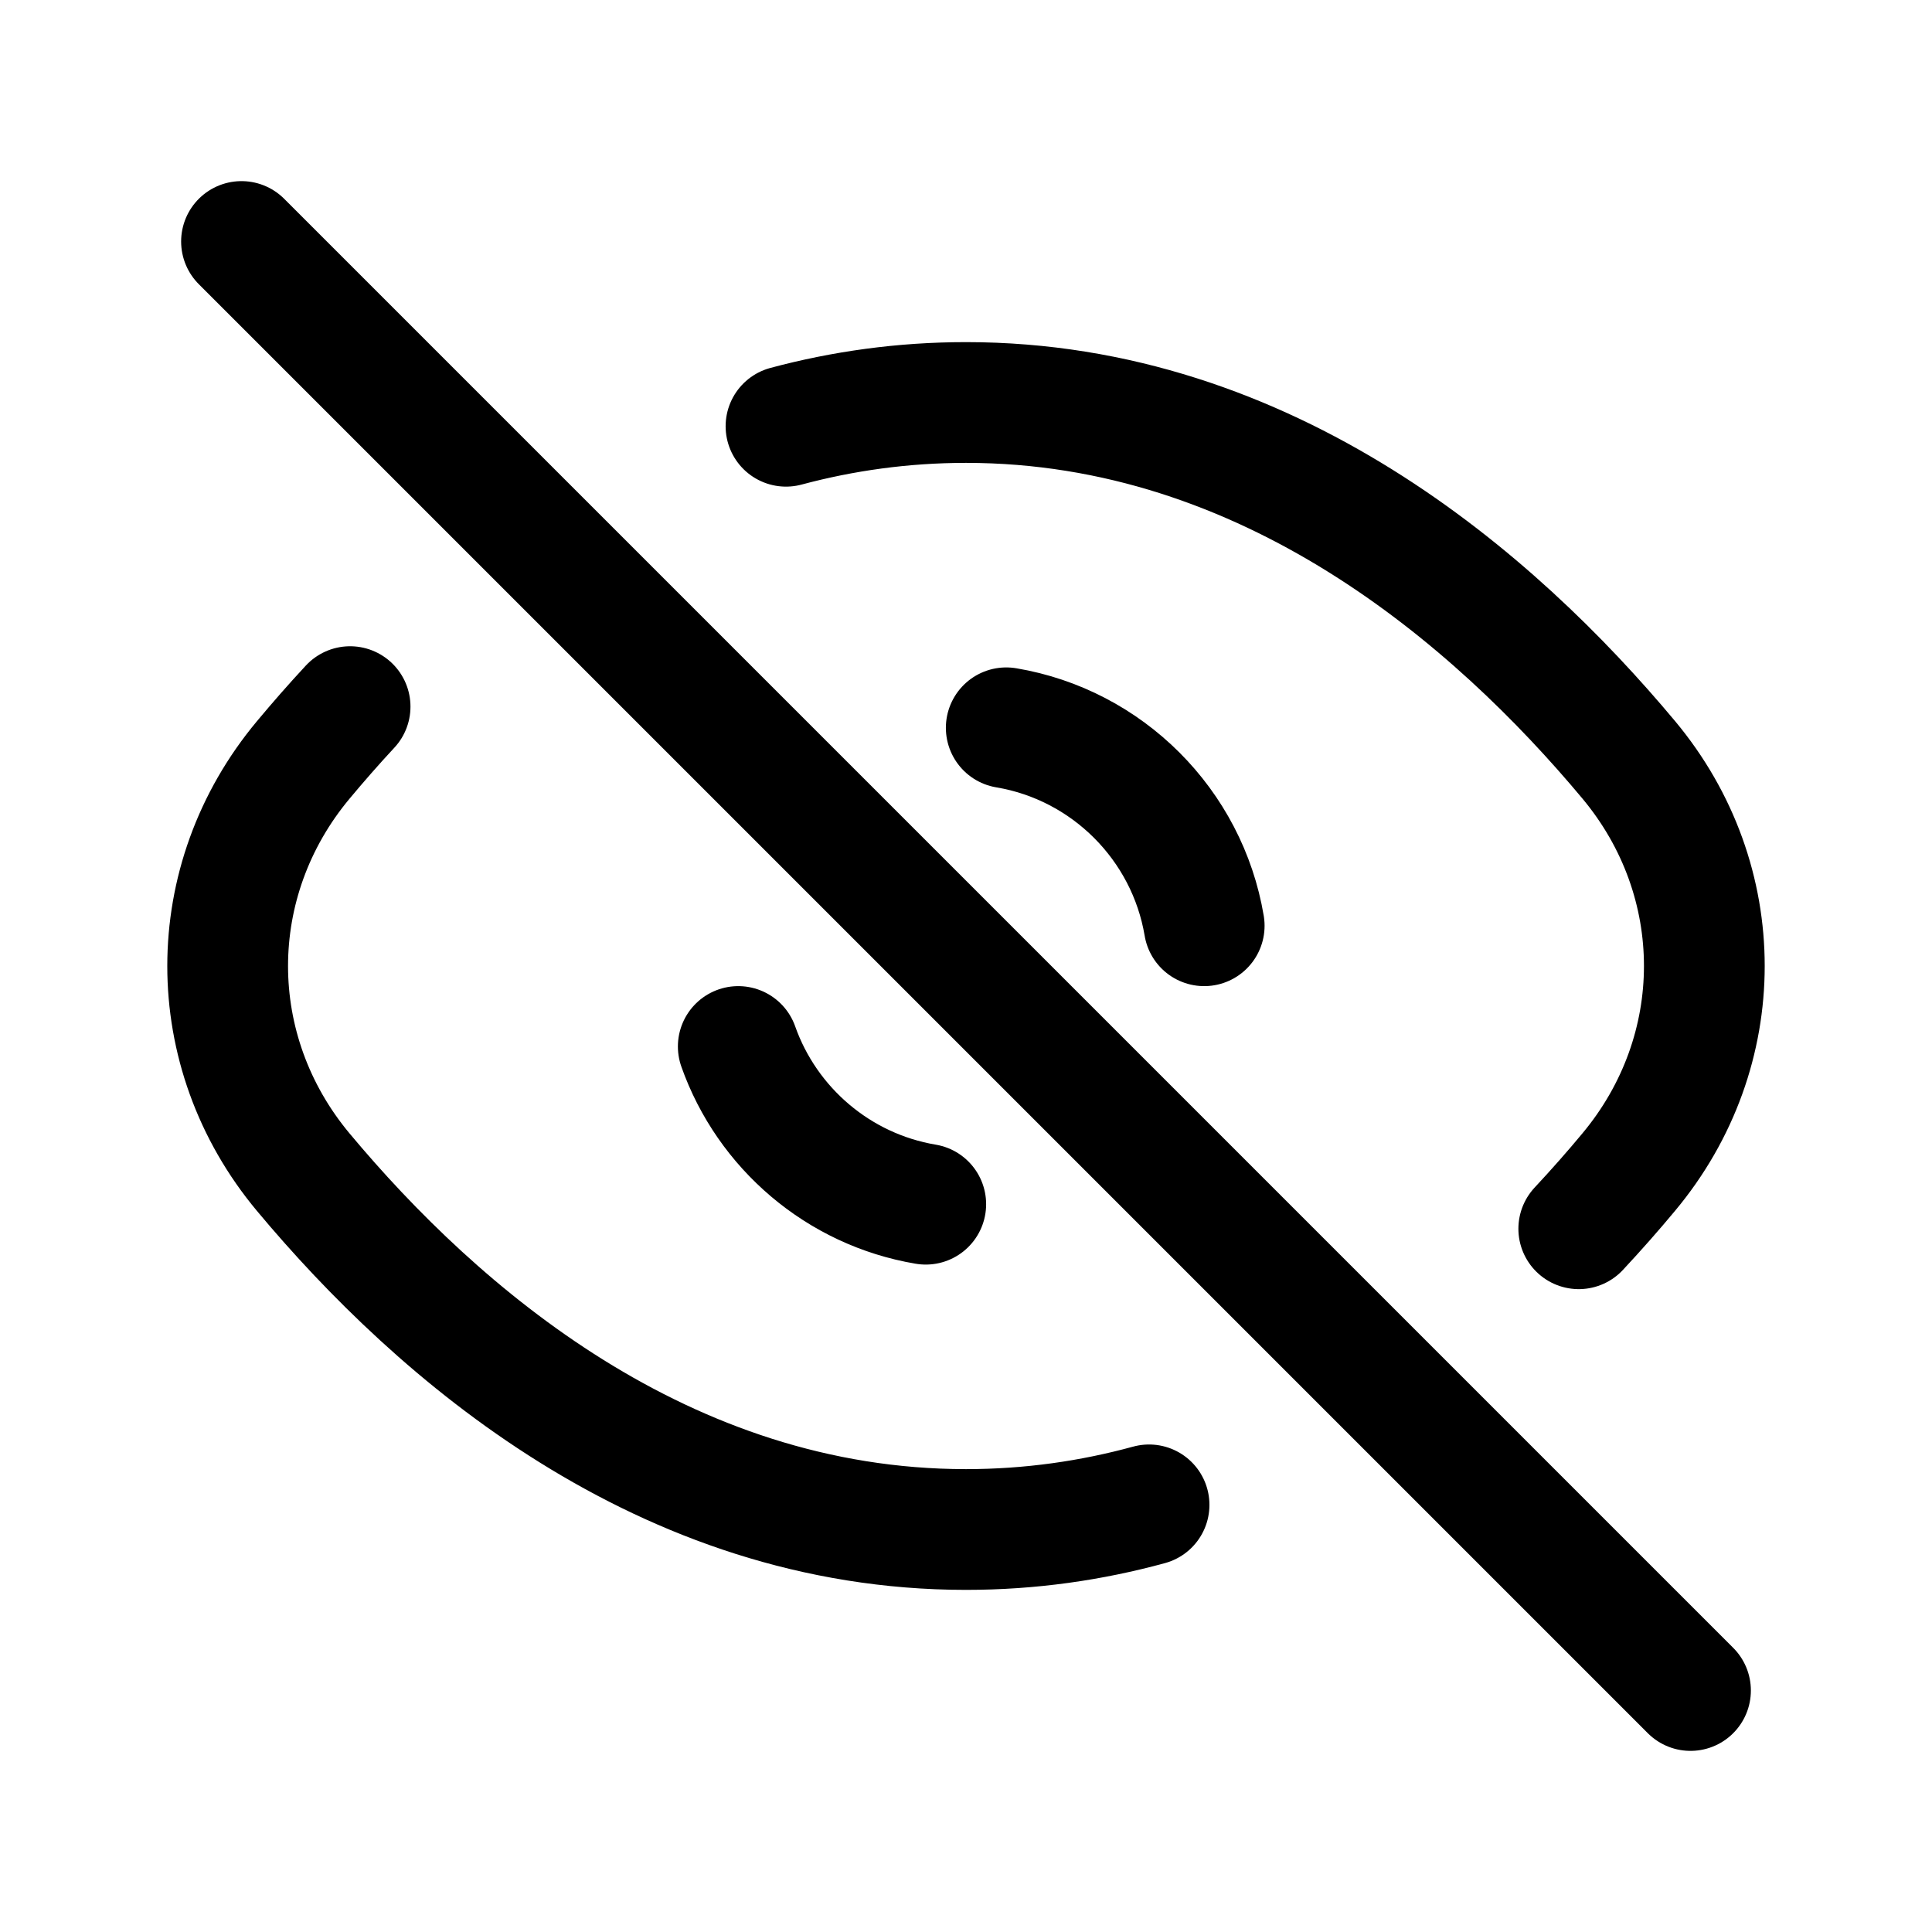
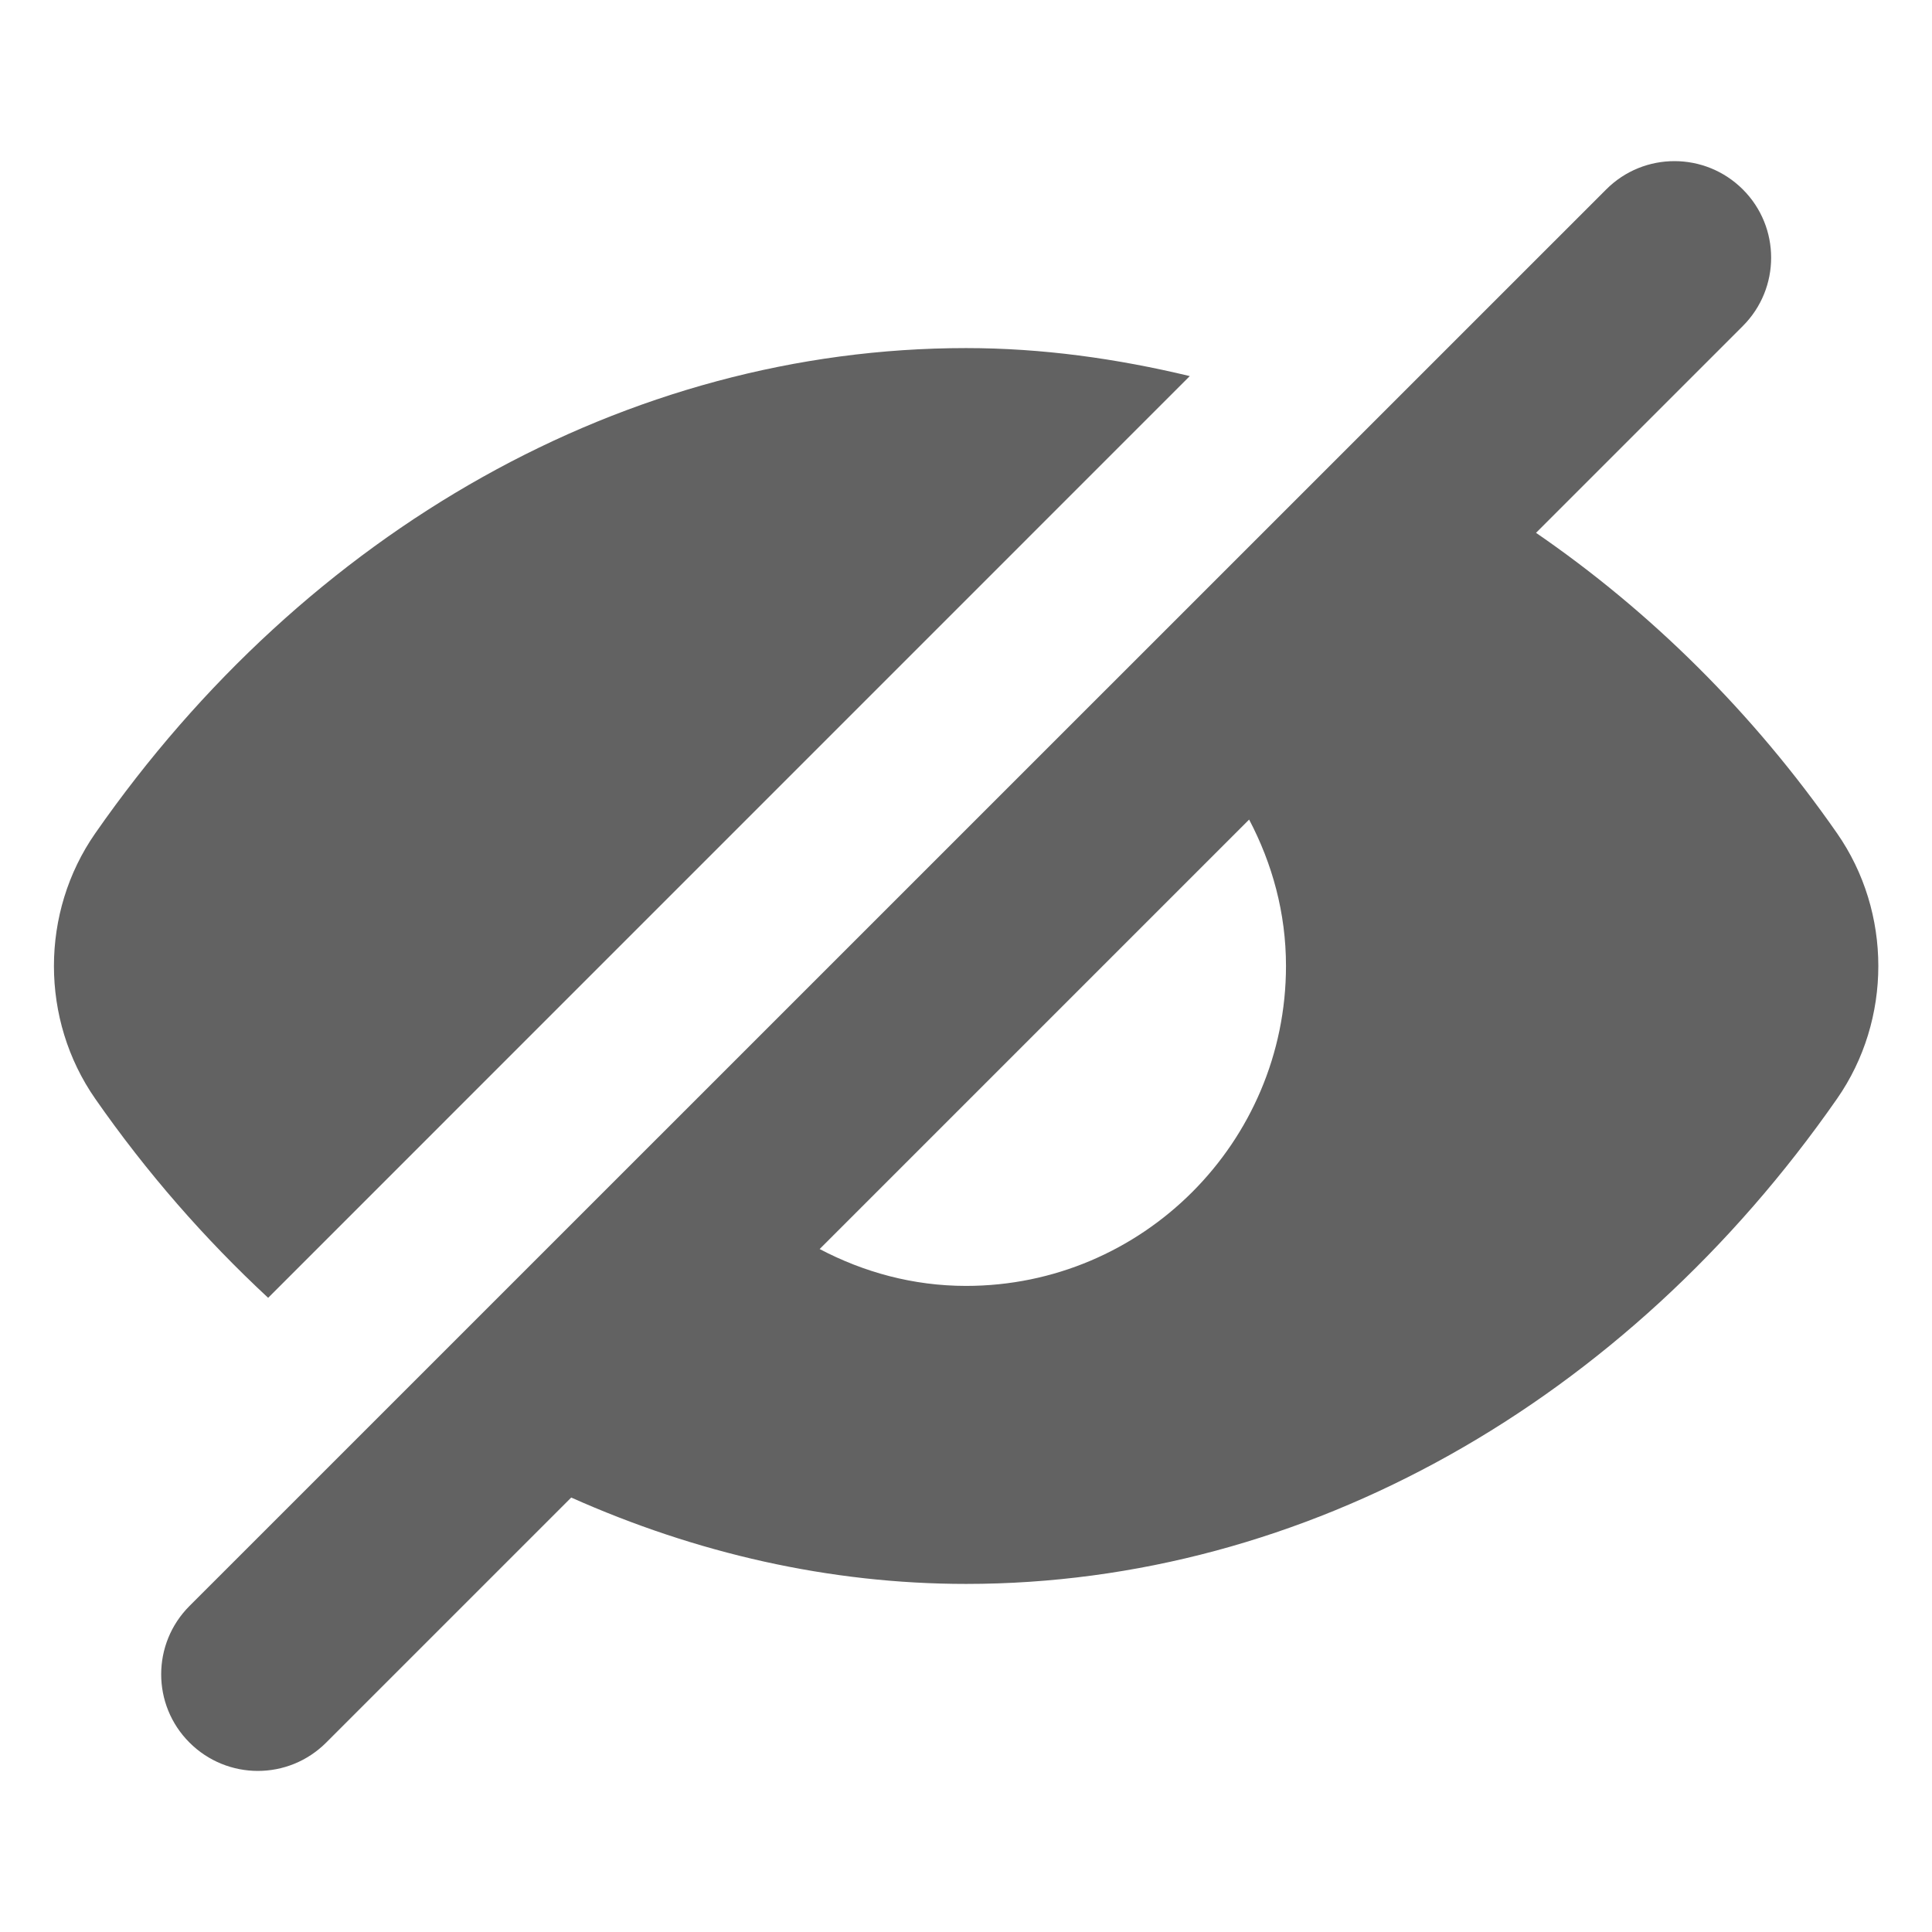
- <svg xmlns="http://www.w3.org/2000/svg" width="800px" height="800px" viewBox="0 0 24 24" fill="none">
-   <path d="M9.764 5.295C10.466 5.107 11.212 5 12 5C15.757 5 18.564 7.44 20.233 9.439C21.485 10.939 21.485 13.061 20.232 14.561C20.041 14.791 19.834 15.026 19.612 15.264M12.5 9.041C13.756 9.252 14.748 10.244 14.959 11.5M3 3L21 21M11.5 14.959C10.416 14.777 9.529 14.013 9.171 13M4.349 8.778C4.142 9.001 3.948 9.223 3.768 9.439C2.515 10.939 2.515 13.061 3.767 14.561C5.436 16.56 8.243 19 12 19C12.802 19 13.561 18.889 14.274 18.694" stroke="#000000" stroke-width="1.5" stroke-linecap="round" stroke-linejoin="round" />
+ <svg xmlns="http://www.w3.org/2000/svg" width="24" height="24" viewBox="0 0 24 24" fill="none">
+   <g id="icon-eye-off-mono">
+     <g id="Group">
+       <path id="Vector" d="M14.78 4.672C13.872 4.454 12.944 4.324 12.001 4.324C7.789 4.324 3.806 6.585 1.183 10.352C0.499 11.334 0.499 12.667 1.183 13.649C1.823 14.568 2.546 15.393 3.331 16.122L14.78 4.672Z" fill="#626262" />
+       <path id="Vector_2" d="M22.821 10.352C21.771 8.844 20.496 7.591 19.081 6.619L21.65 4.05C22.119 3.581 22.119 2.821 21.65 2.353C21.181 1.885 20.421 1.884 19.953 2.353L2.354 19.95C1.885 20.419 1.885 21.179 2.354 21.647C2.588 21.881 2.896 21.999 3.203 21.999C3.51 21.999 3.817 21.882 4.052 21.647L7.096 18.603C8.645 19.294 10.302 19.676 12.002 19.676C16.215 19.676 20.198 17.415 22.821 13.648C23.504 12.667 23.504 11.334 22.821 10.352V10.352ZM12.001 15.974C11.342 15.974 10.727 15.803 10.182 15.516L15.517 10.181C15.804 10.726 15.975 11.34 15.975 11.999C15.975 14.192 14.192 15.974 12.001 15.974V15.974Z" fill="#626262" />
+     </g>
+   </g>
</svg>
